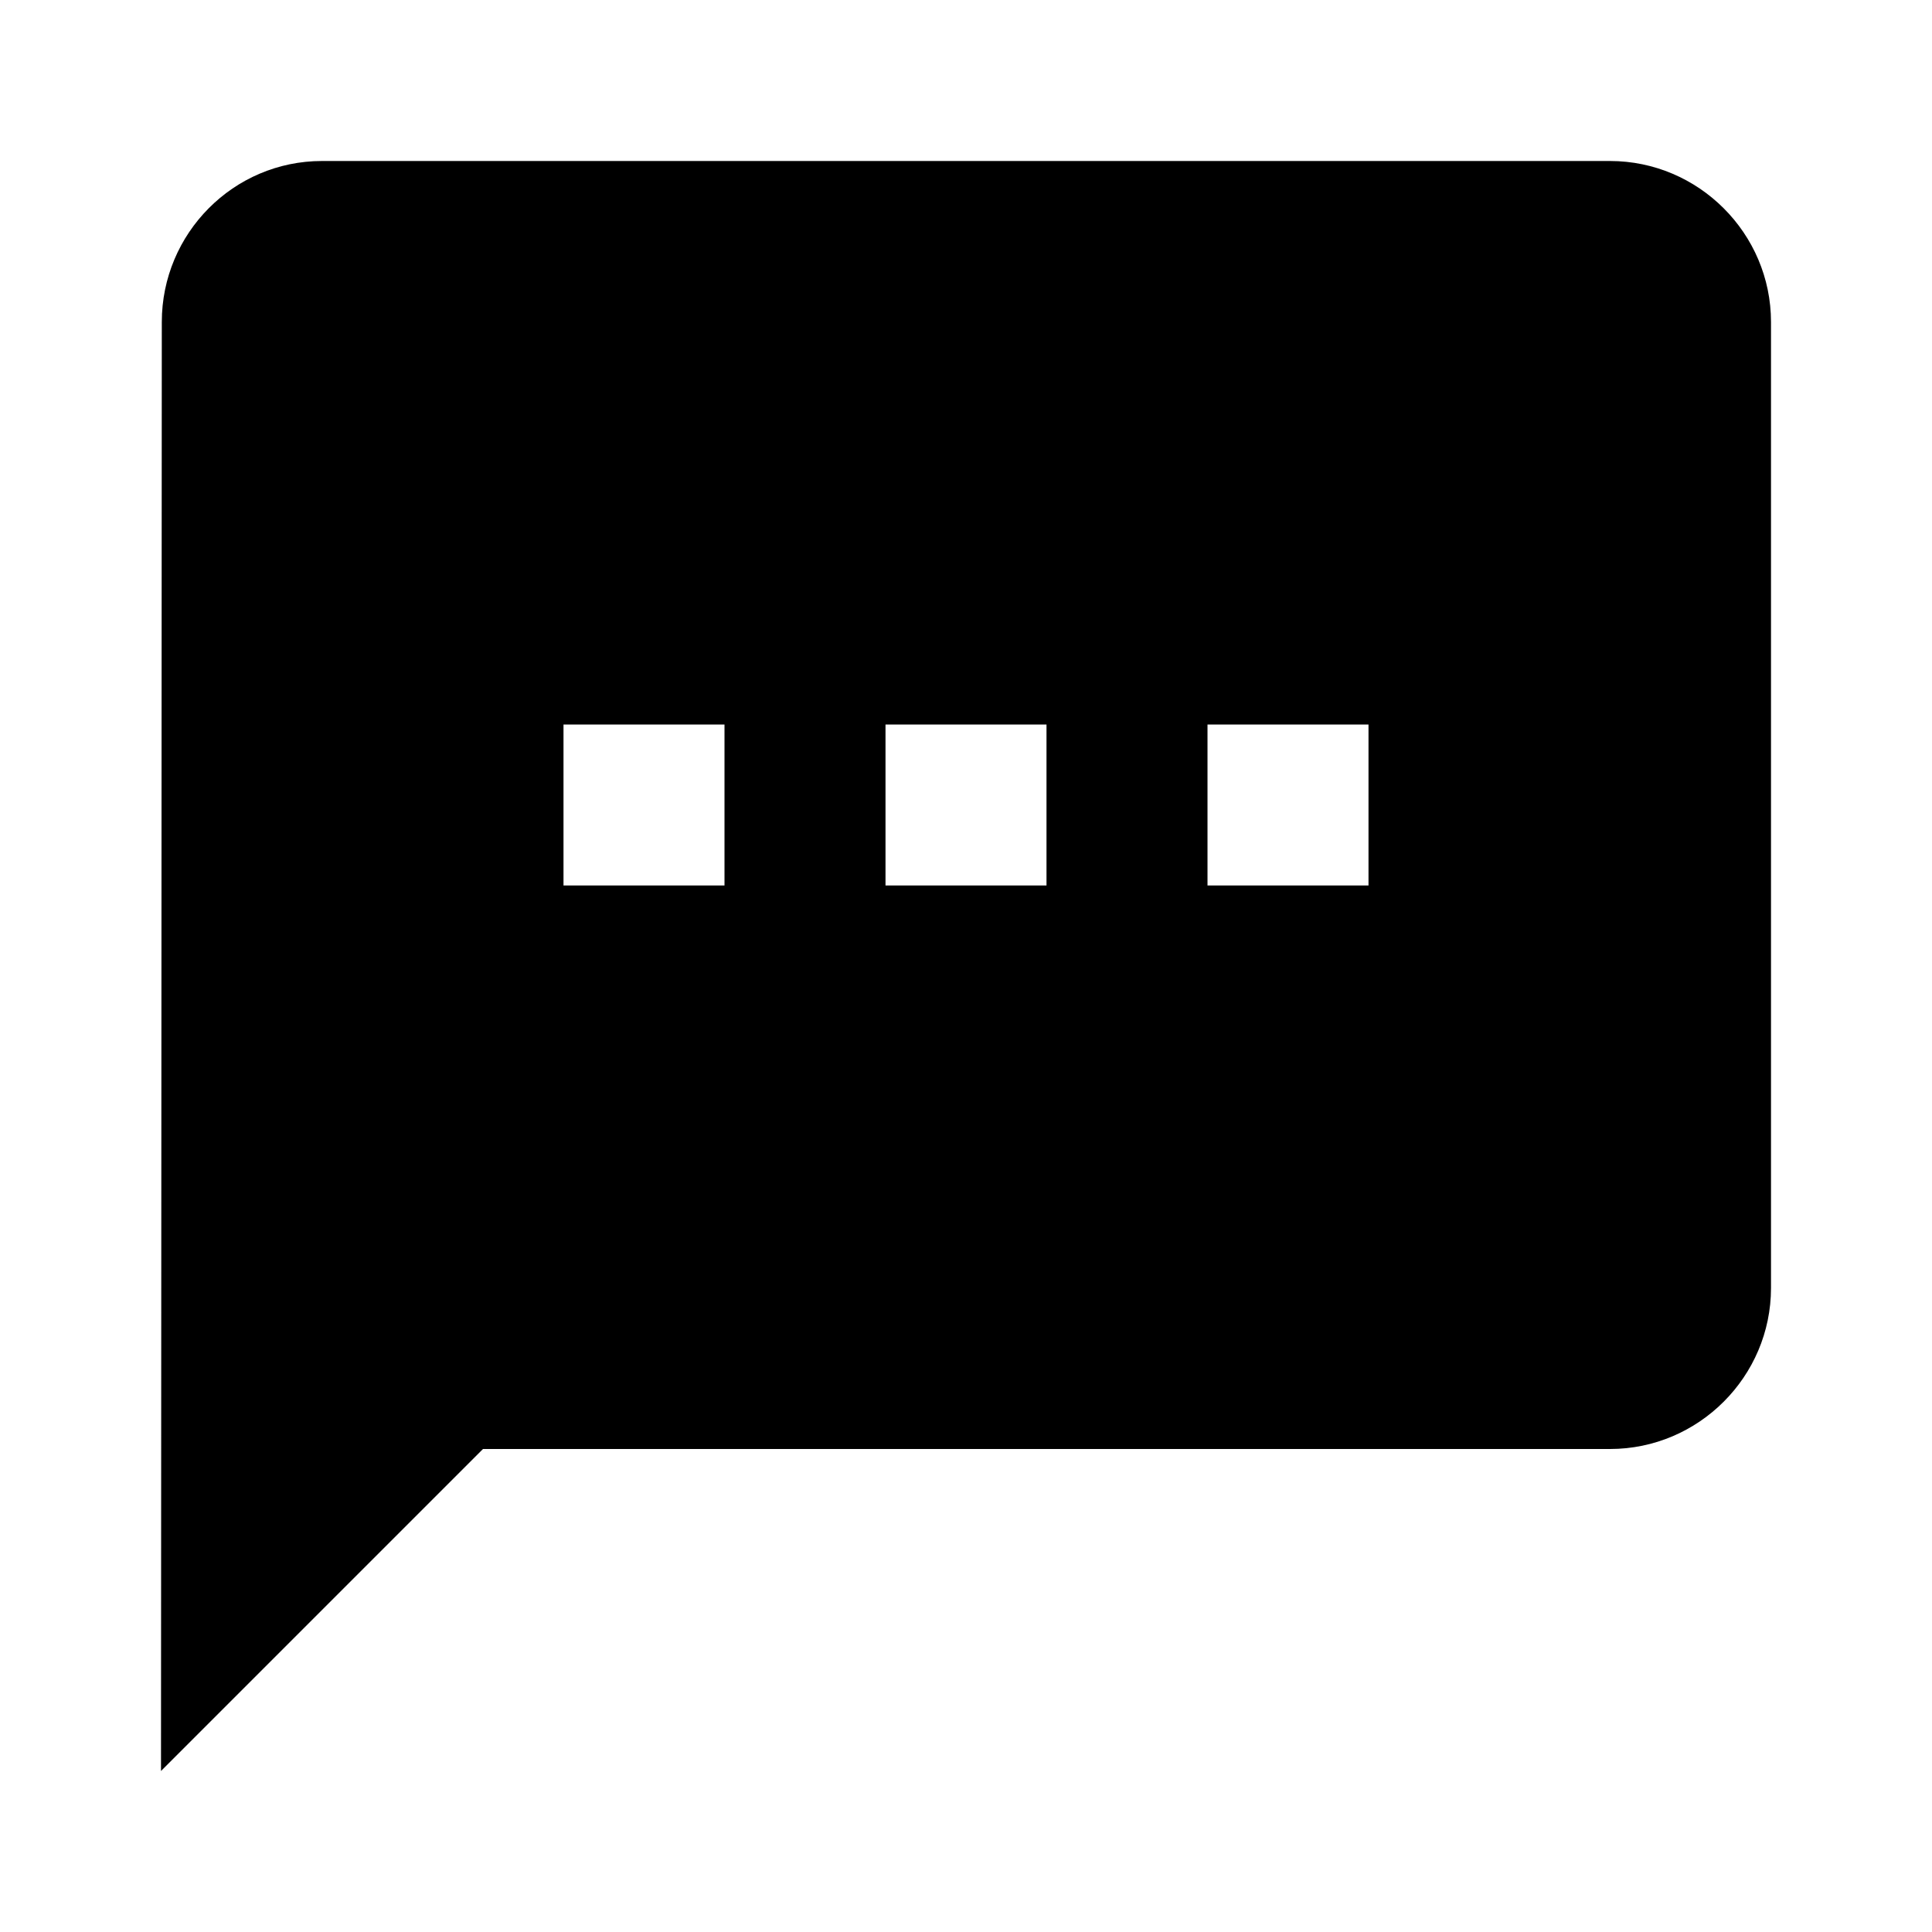
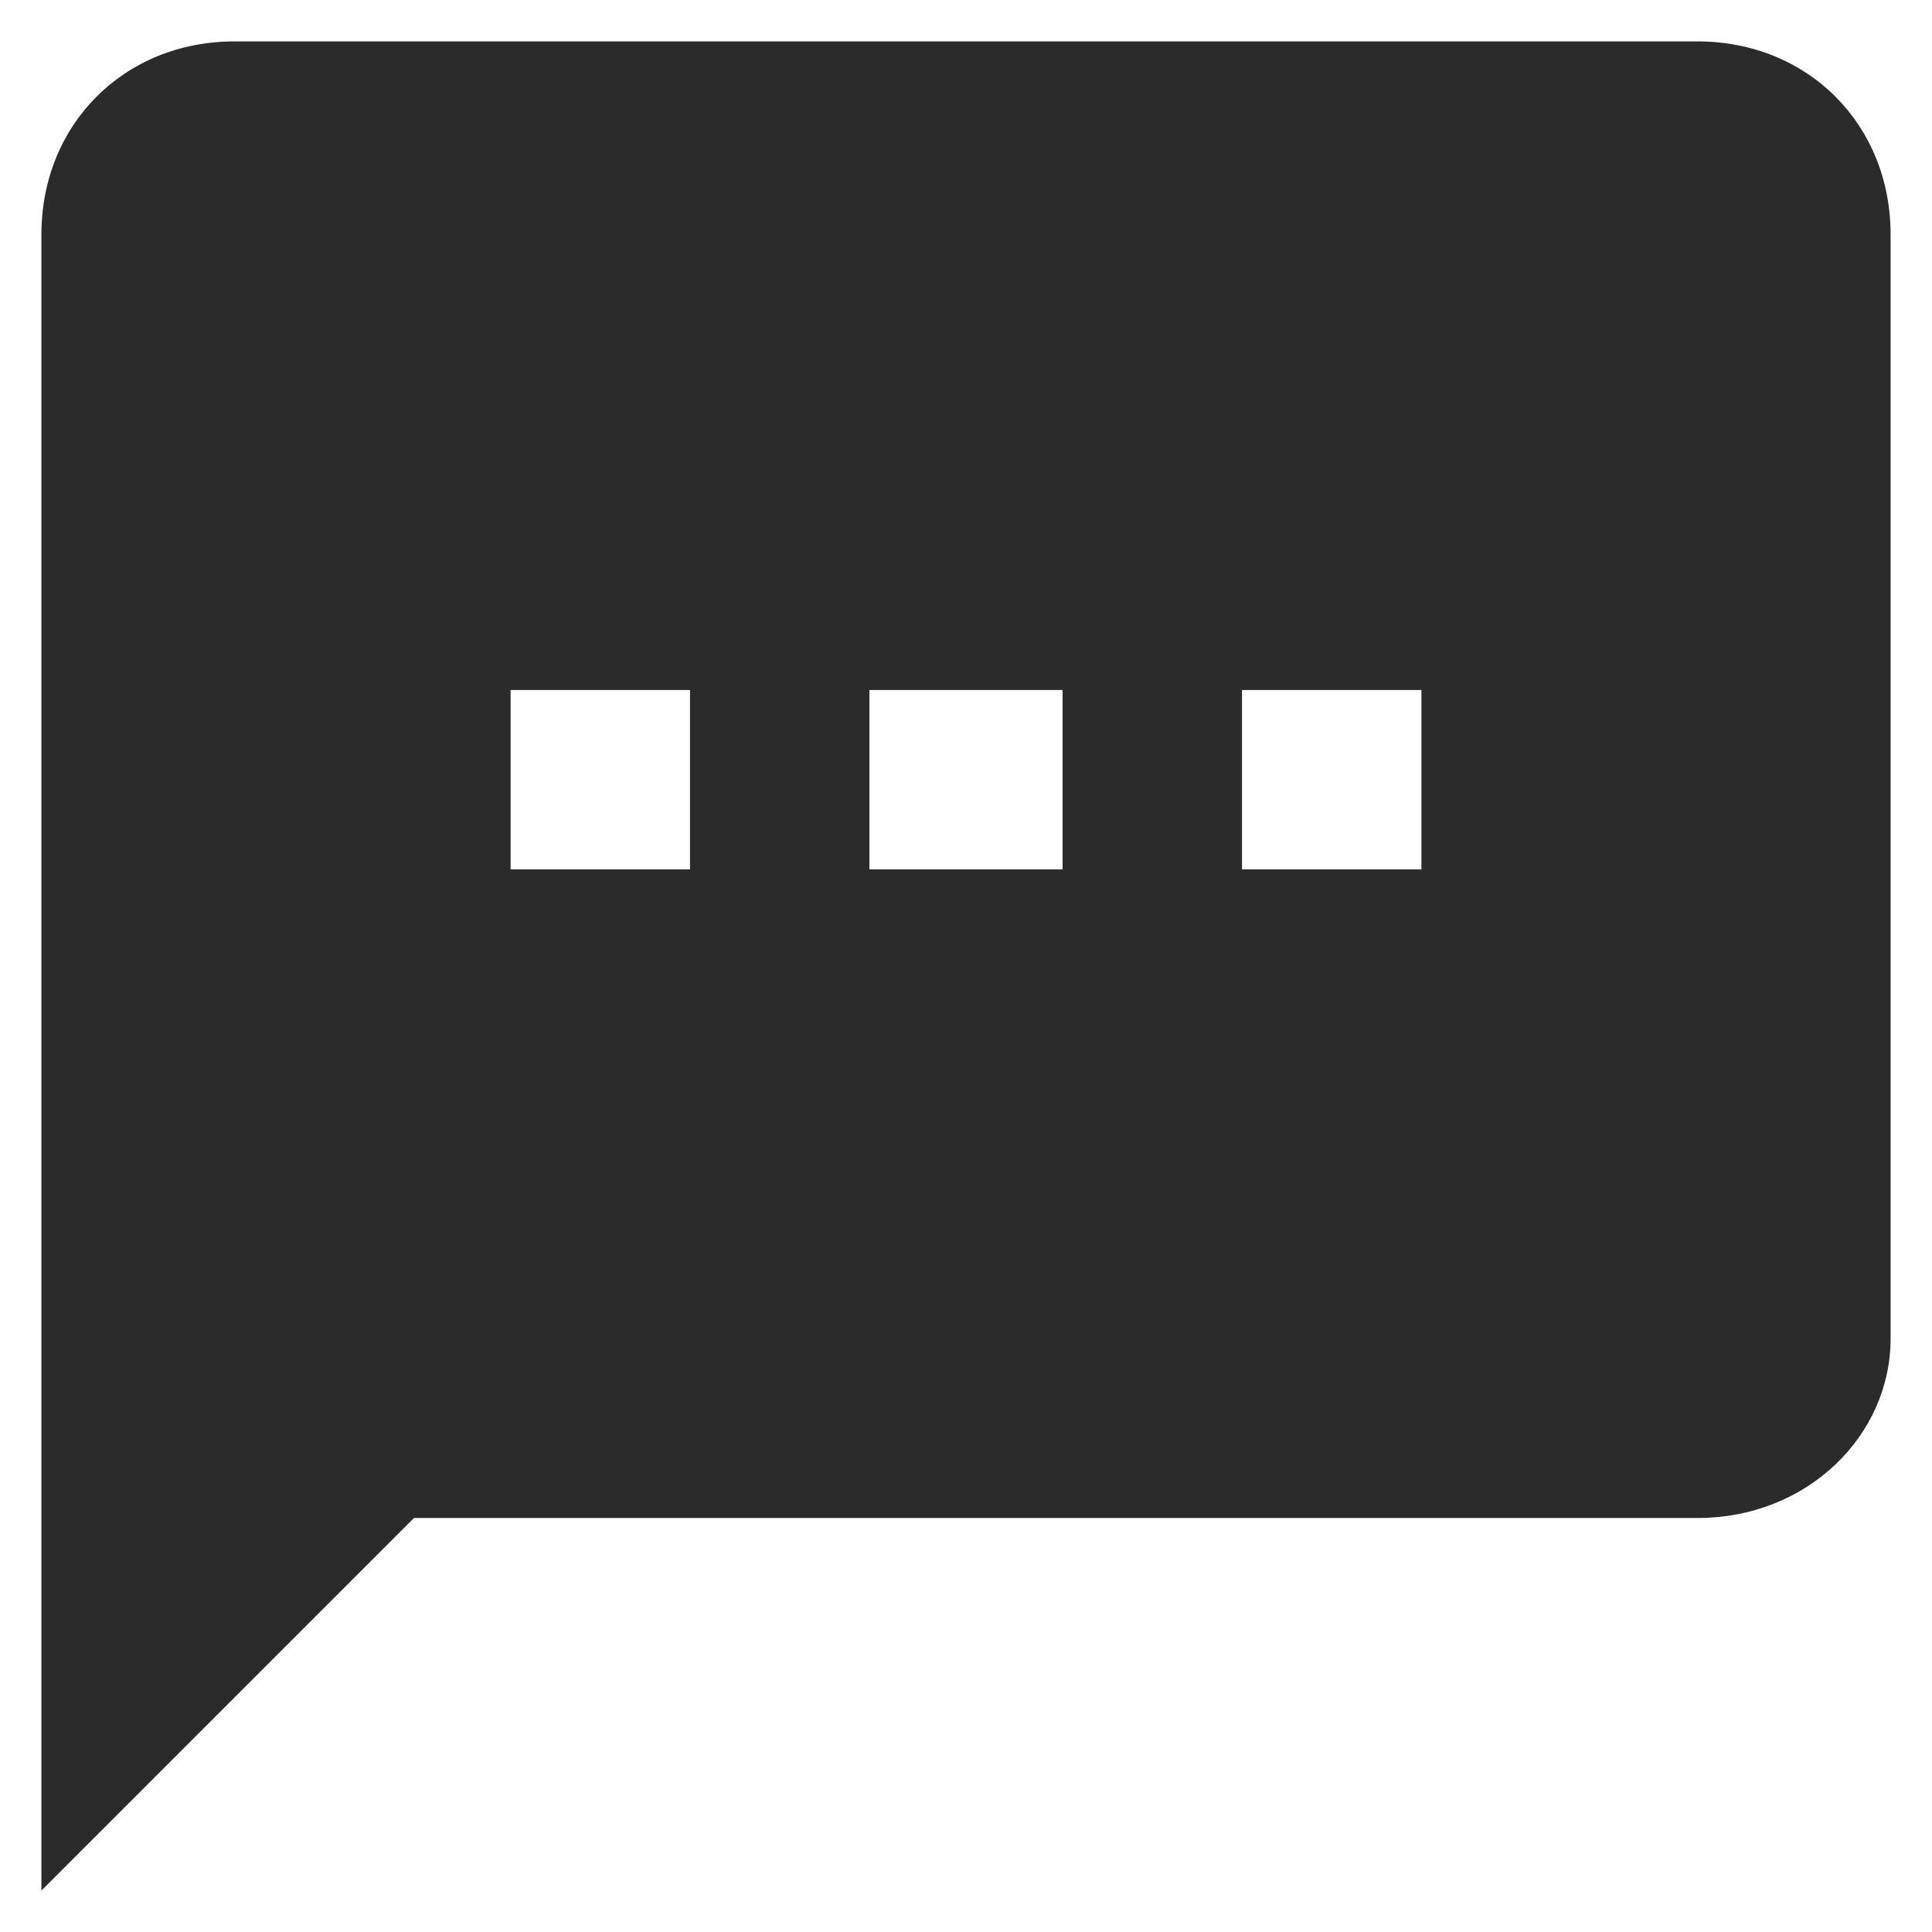
- <svg xmlns="http://www.w3.org/2000/svg" width="24" height="24" viewBox="0 0 24 24">
-   <path d="M20 2H4c-1.1 0-1.99.9-1.99 2L2 22l4-4h14c1.1 0 2-.9 2-2V4c0-1.1-.9-2-2-2zM9 11H7V9h2v2zm4 0h-2V9h2v2zm4 0h-2V9h2v2z" />
-   <path d="M0 0h24v24H0z" fill="none" />
+ <svg xmlns="http://www.w3.org/2000/svg" width="14" height="14" viewBox="0 0 14 14">
+   <g fill="none">
+     <g transform="translate(-223 -315)translate(222 314)">
+       <path d="M13.3 1.3L2.7 1.3C1.9 1.3 1.3 1.9 1.3 2.7L1.3 14.7 4 12 13.3 12C14.1 12 14.7 11.4 14.7 10.7L14.7 2.7C14.7 1.9 14.1 1.3 13.3 1.3ZM6 7.3L4.7 7.3 4.7 6 6 6 6 7.3ZM8.7 7.3L7.3 7.3 7.3 6 8.7 6 8.7 7.3ZM11.3 7.3L10 7.3 10 6 11.3 6 11.3 7.3Z" fill="#2B2B2B" />
+       <polygon points="0 0 16 0 16 16 0 16" />
+     </g>
+   </g>
</svg>
